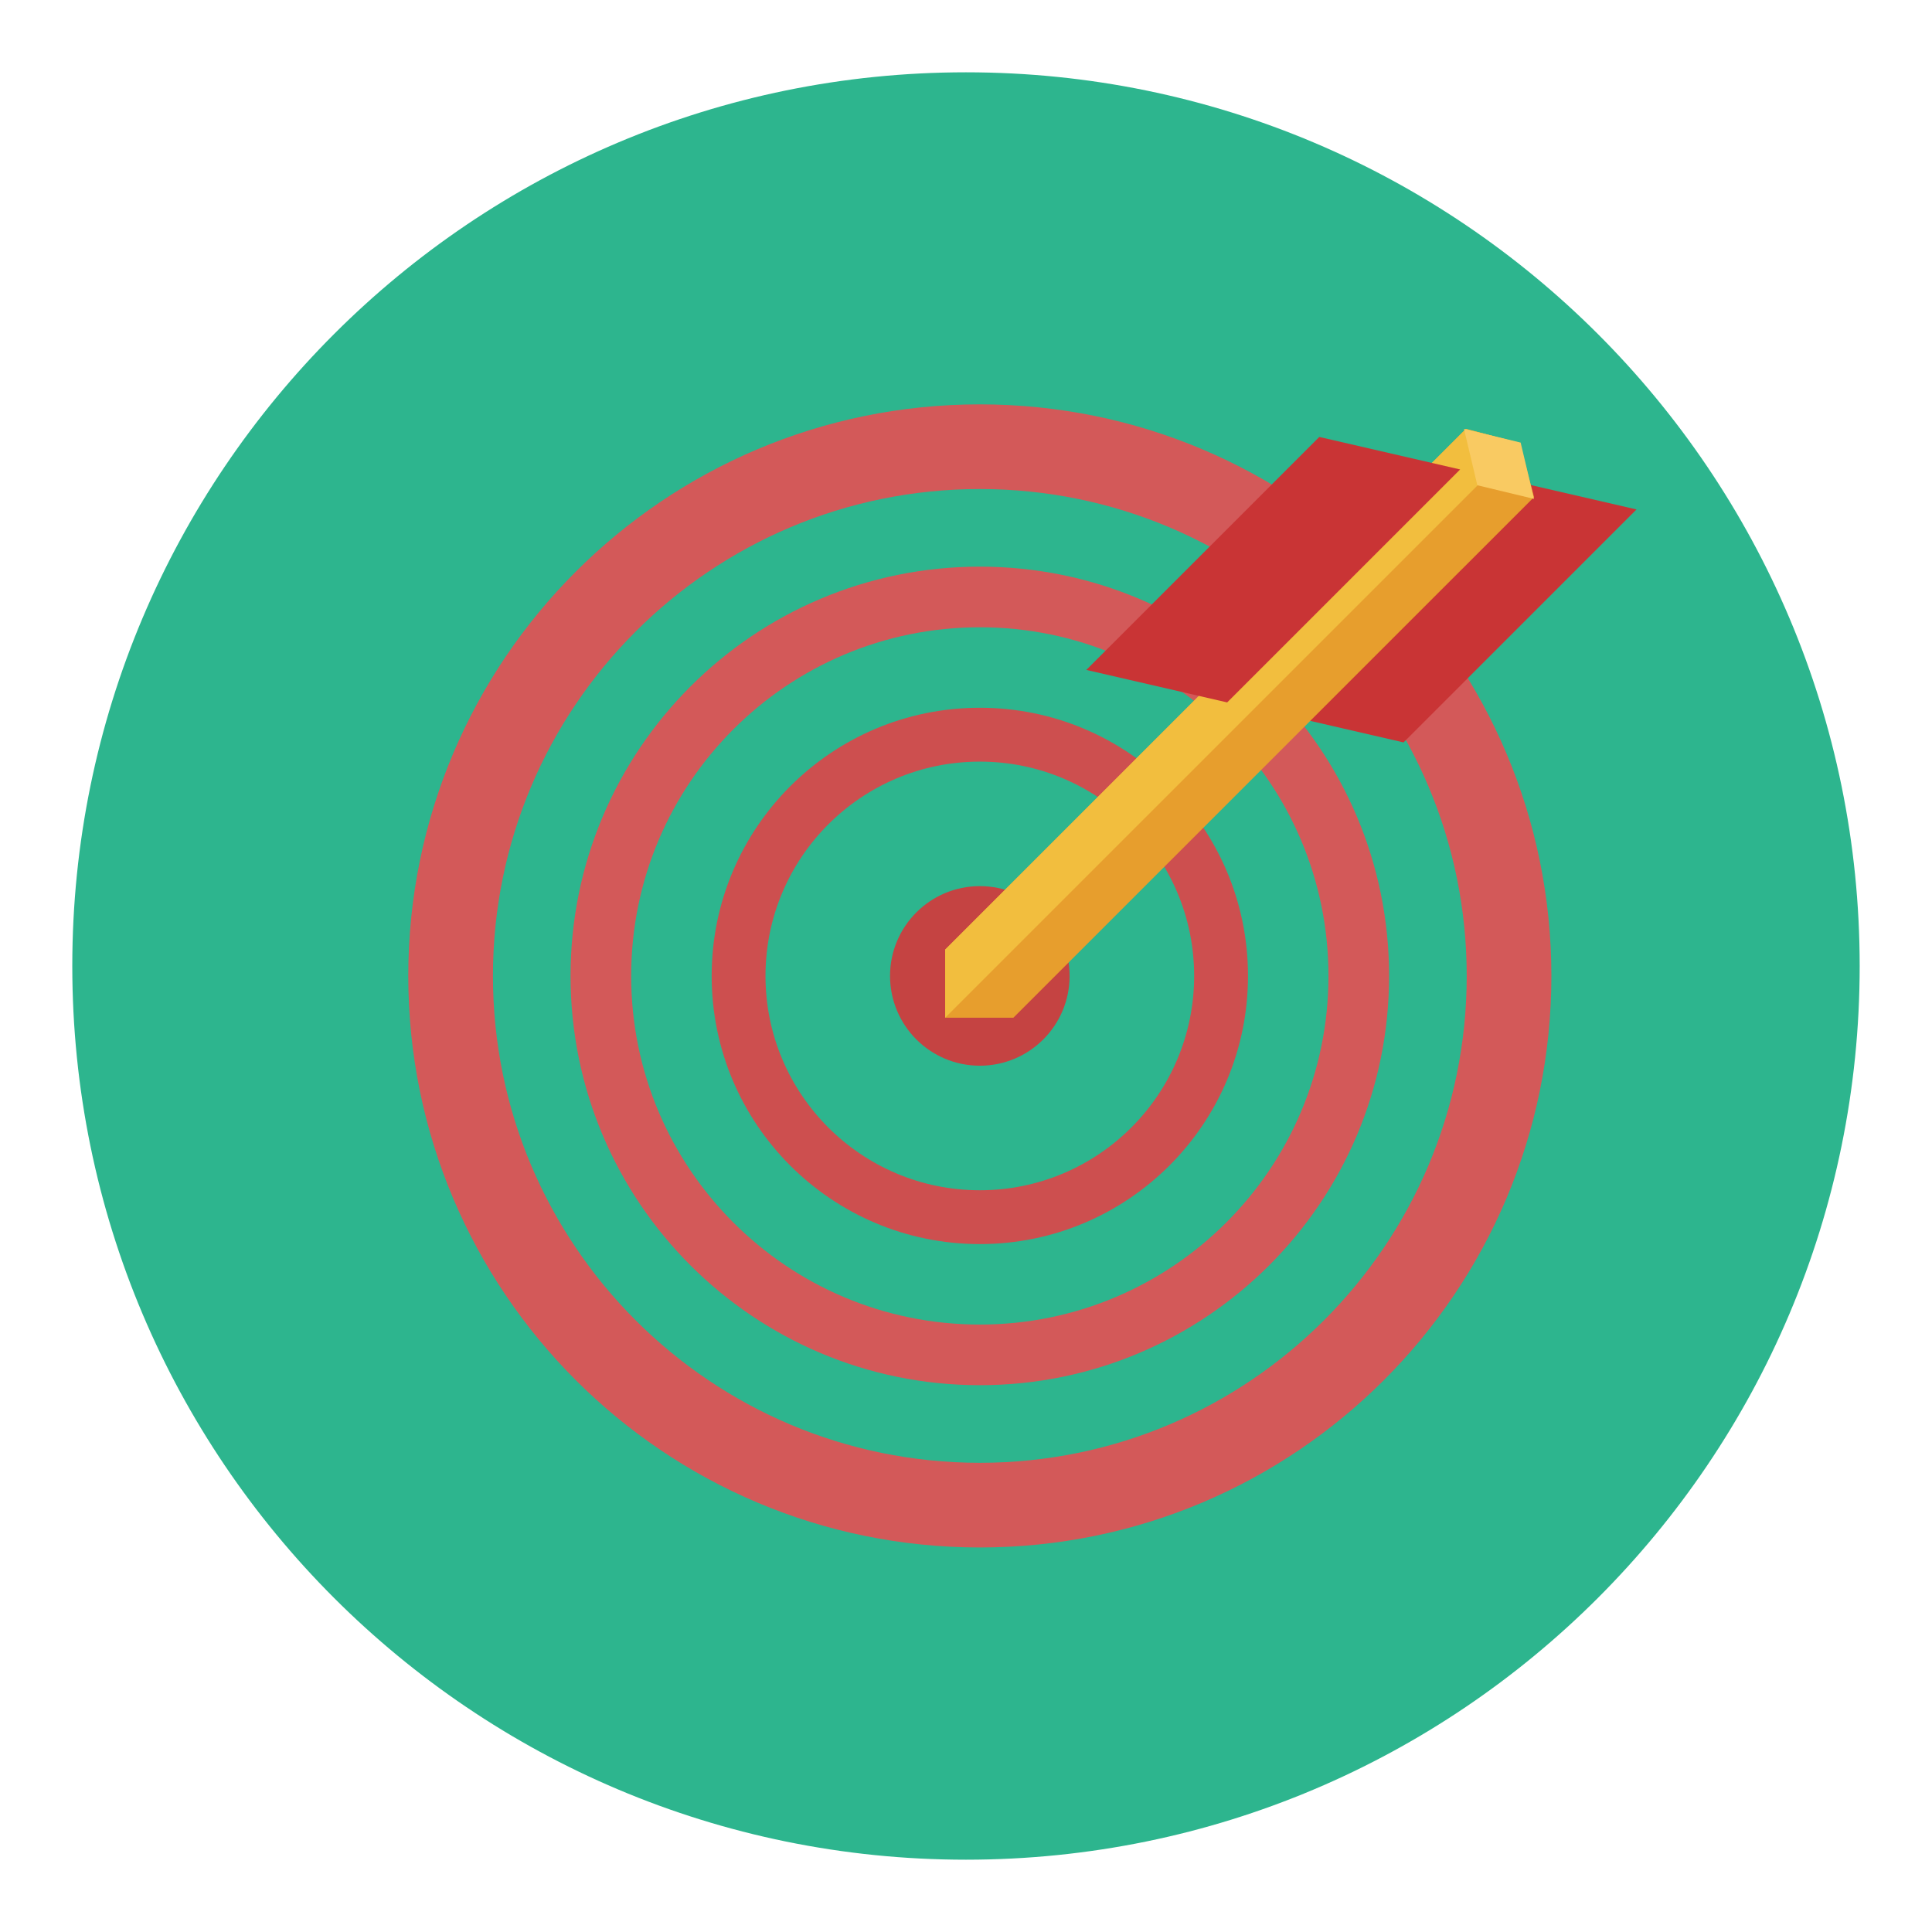
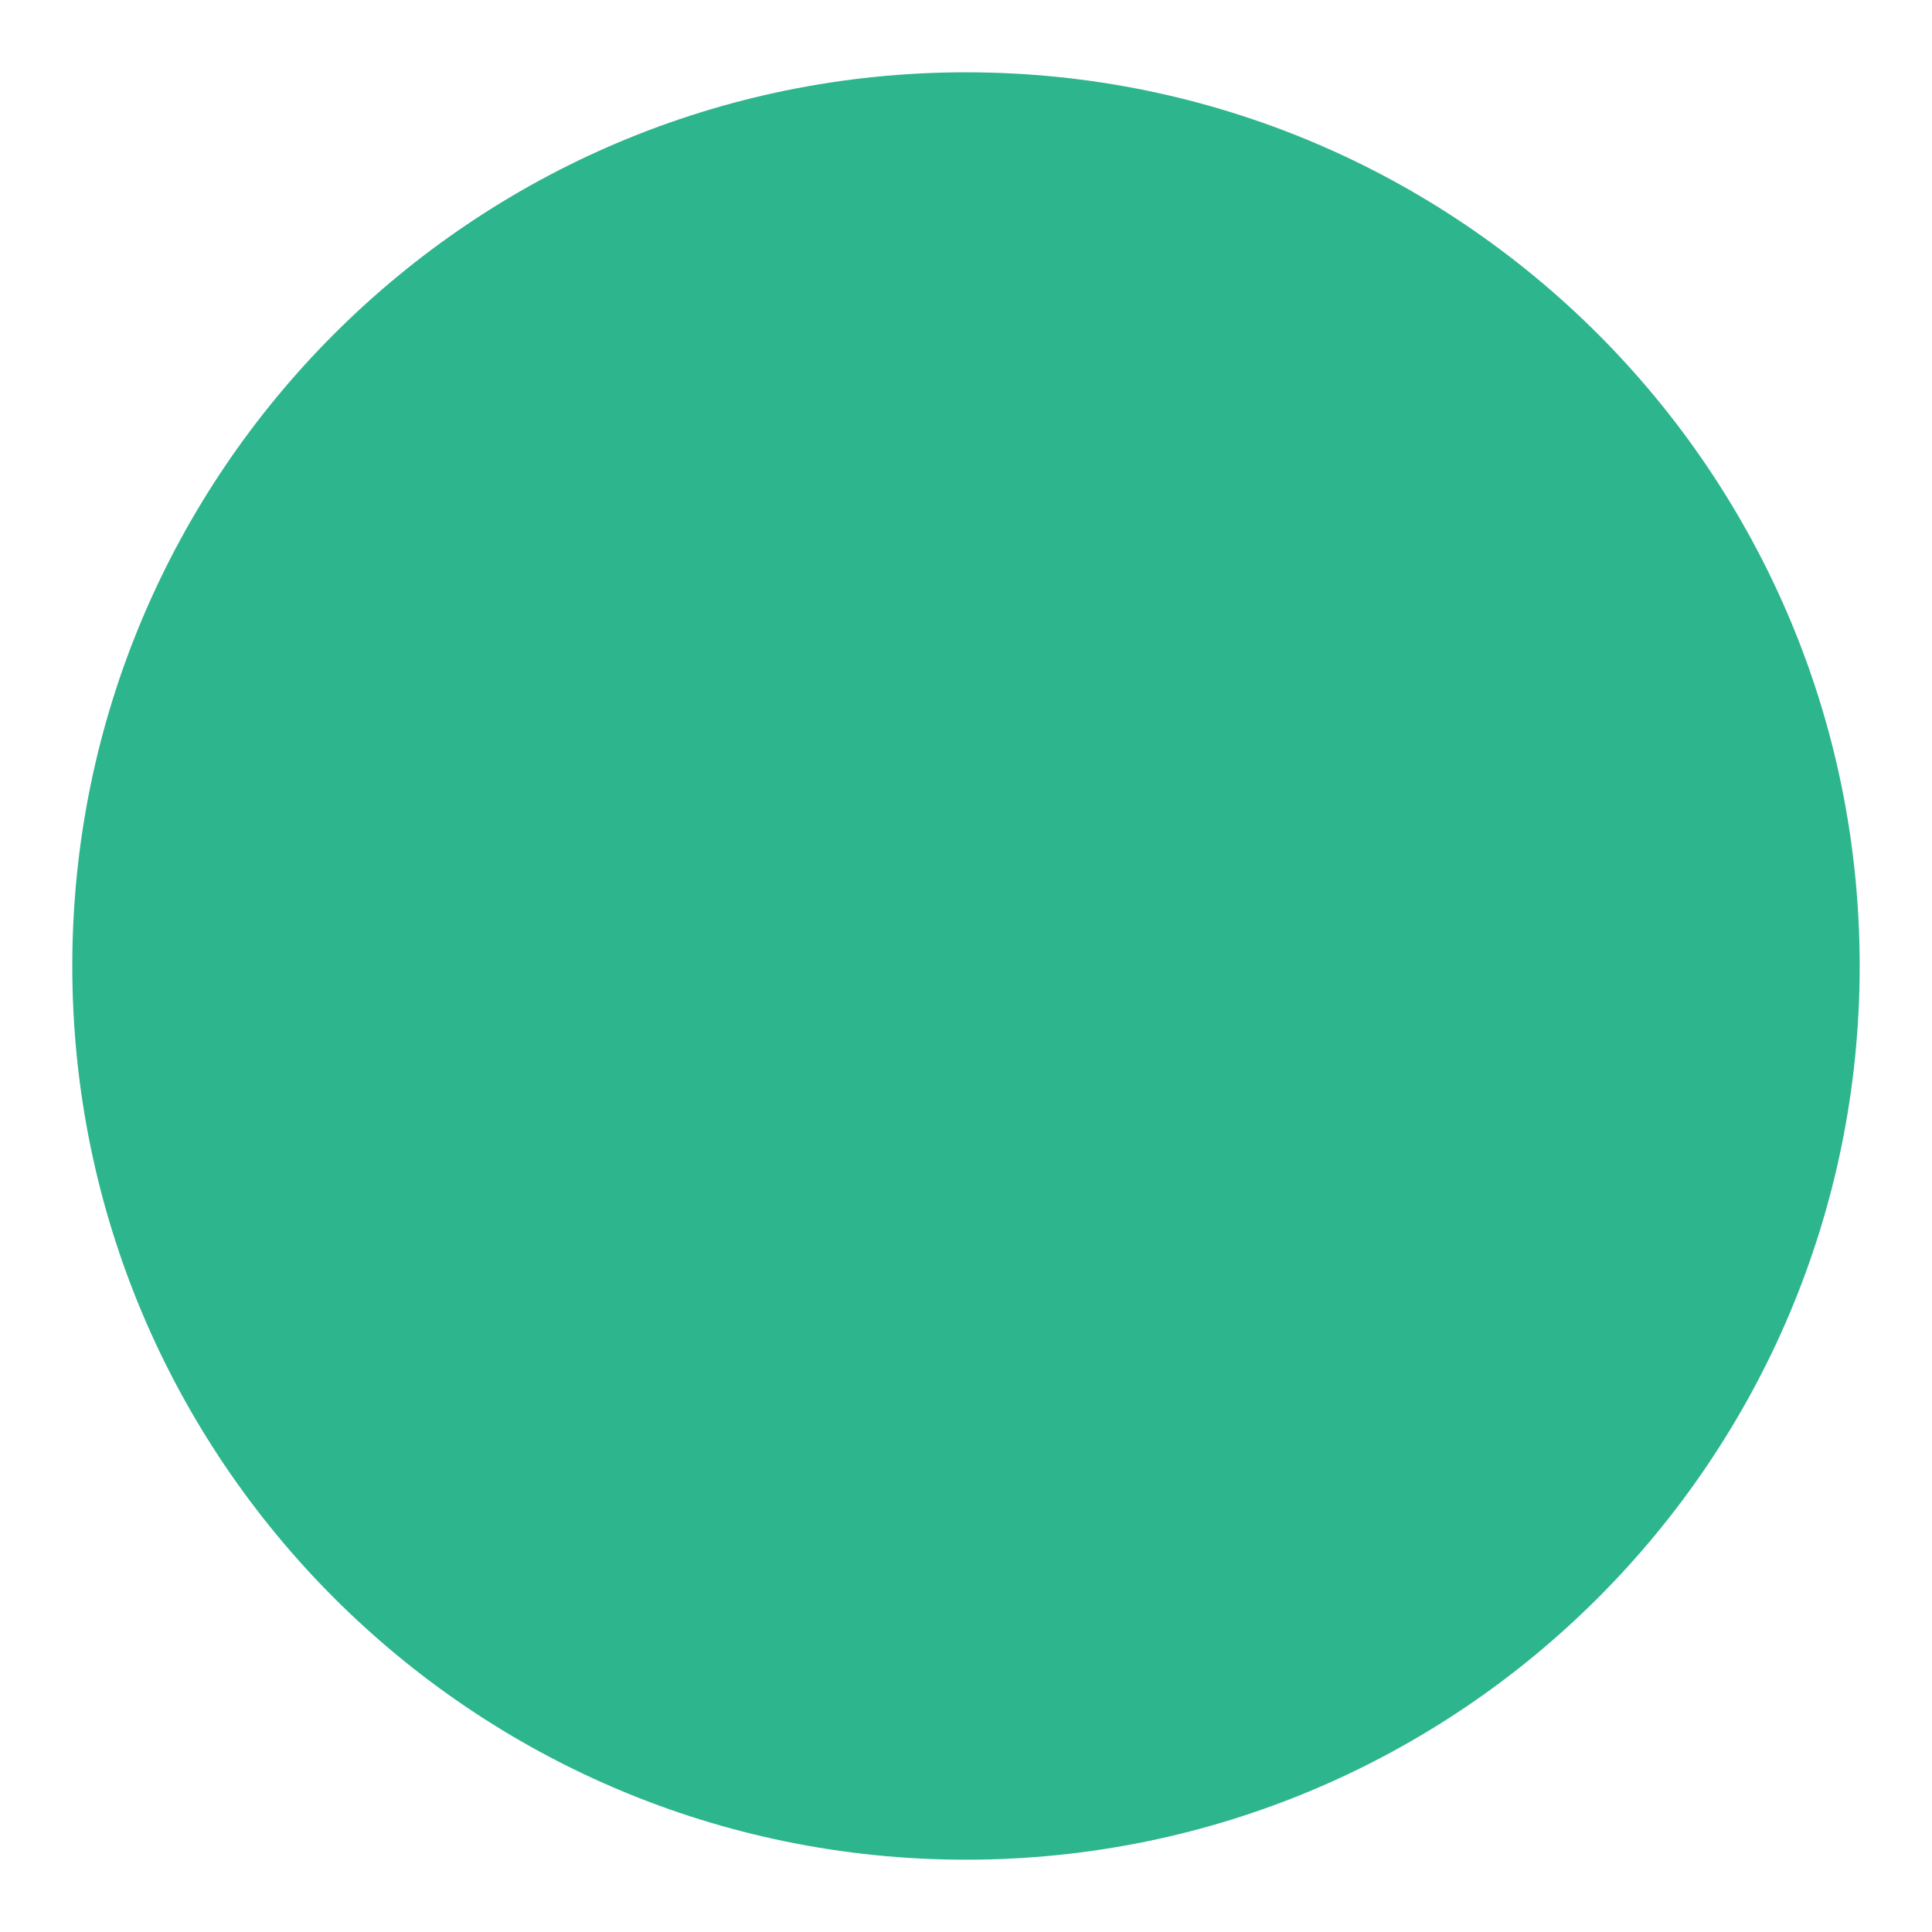
<svg xmlns="http://www.w3.org/2000/svg" version="1.1" id="Layer_1" x="0px" y="0px" width="136.914px" height="136.914px" viewBox="0 0 136.914 136.914" enable-background="new 0 0 136.914 136.914" xml:space="preserve">
  <g>
    <g>
      <g>
        <g>
          <g>
            <circle fill="#2DB58E" cx="68.456" cy="68.457" r="63.333" />
          </g>
        </g>
      </g>
    </g>
-     <g>
-       <g>
-         <g>
-           <path fill="#D35959" d="M69.437,28.656c-22.37,0-40.504,18.135-40.504,40.504s18.134,40.504,40.504,40.504      c22.369,0,40.504-18.135,40.504-40.504S91.806,28.656,69.437,28.656z M69.437,103.664c-19.057,0-34.504-15.448-34.504-34.504      S50.38,34.656,69.437,34.656c19.056,0,34.504,15.448,34.504,34.504S88.492,103.664,69.437,103.664z" />
-         </g>
-       </g>
-       <g>
-         <g>
-           <path fill="#D35959" d="M69.437,40.156c-16.019,0-29.004,12.986-29.004,29.004s12.985,29.004,29.004,29.004      S98.44,85.178,98.44,69.16S85.455,40.156,69.437,40.156z M69.437,93.867c-13.646,0-24.708-11.062-24.708-24.707      s11.062-24.707,24.708-24.707S94.144,55.515,94.144,69.16S83.082,93.867,69.437,93.867z" />
-         </g>
-       </g>
-       <g>
-         <g>
-           <path fill="#CD4F4F" d="M69.437,50.156c-10.496,0-19.004,8.509-19.004,19.004s8.508,19.004,19.004,19.004      c10.495,0,19.004-8.509,19.004-19.004S79.932,50.156,69.437,50.156z M69.437,84.349c-8.389,0-15.189-6.8-15.189-15.188      s6.801-15.188,15.189-15.188s15.188,6.8,15.188,15.188S77.825,84.349,69.437,84.349z" />
-         </g>
-       </g>
-       <g>
-         <g>
-           <path fill="#C54342" d="M69.437,75.523c-3.515,0-6.363-2.849-6.363-6.363s2.849-6.363,6.363-6.363      c3.514,0,6.362,2.849,6.362,6.363S72.95,75.523,69.437,75.523z" />
-         </g>
-       </g>
-       <g>
-         <g>
-           <polygon fill="#C93435" points="89.482,50.309 99.465,52.612 115.974,36.103 105.992,33.799     " />
-         </g>
-       </g>
-       <g>
-         <g>
-           <polygon fill="#E79E2D" points="108.712,35.227 107.711,31.395 103.88,30.395 66.981,67.291 66.981,72.123 71.814,72.123           " />
-         </g>
-         <g>
-           <polygon fill="#F2BE3E" points="107.711,31.395 103.88,30.395 66.981,67.291 66.981,72.123     " />
-         </g>
-         <g>
-           <polygon fill="#F9CA62" points="108.707,35.354 104.693,34.388 103.749,30.397 107.763,31.364     " />
-         </g>
-       </g>
-       <g>
-         <g>
-           <polygon fill="#C93435" points="76.983,47.475 86.965,49.778 103.475,33.269 93.492,30.965     " />
-         </g>
-       </g>
-     </g>
  </g>
</svg>
